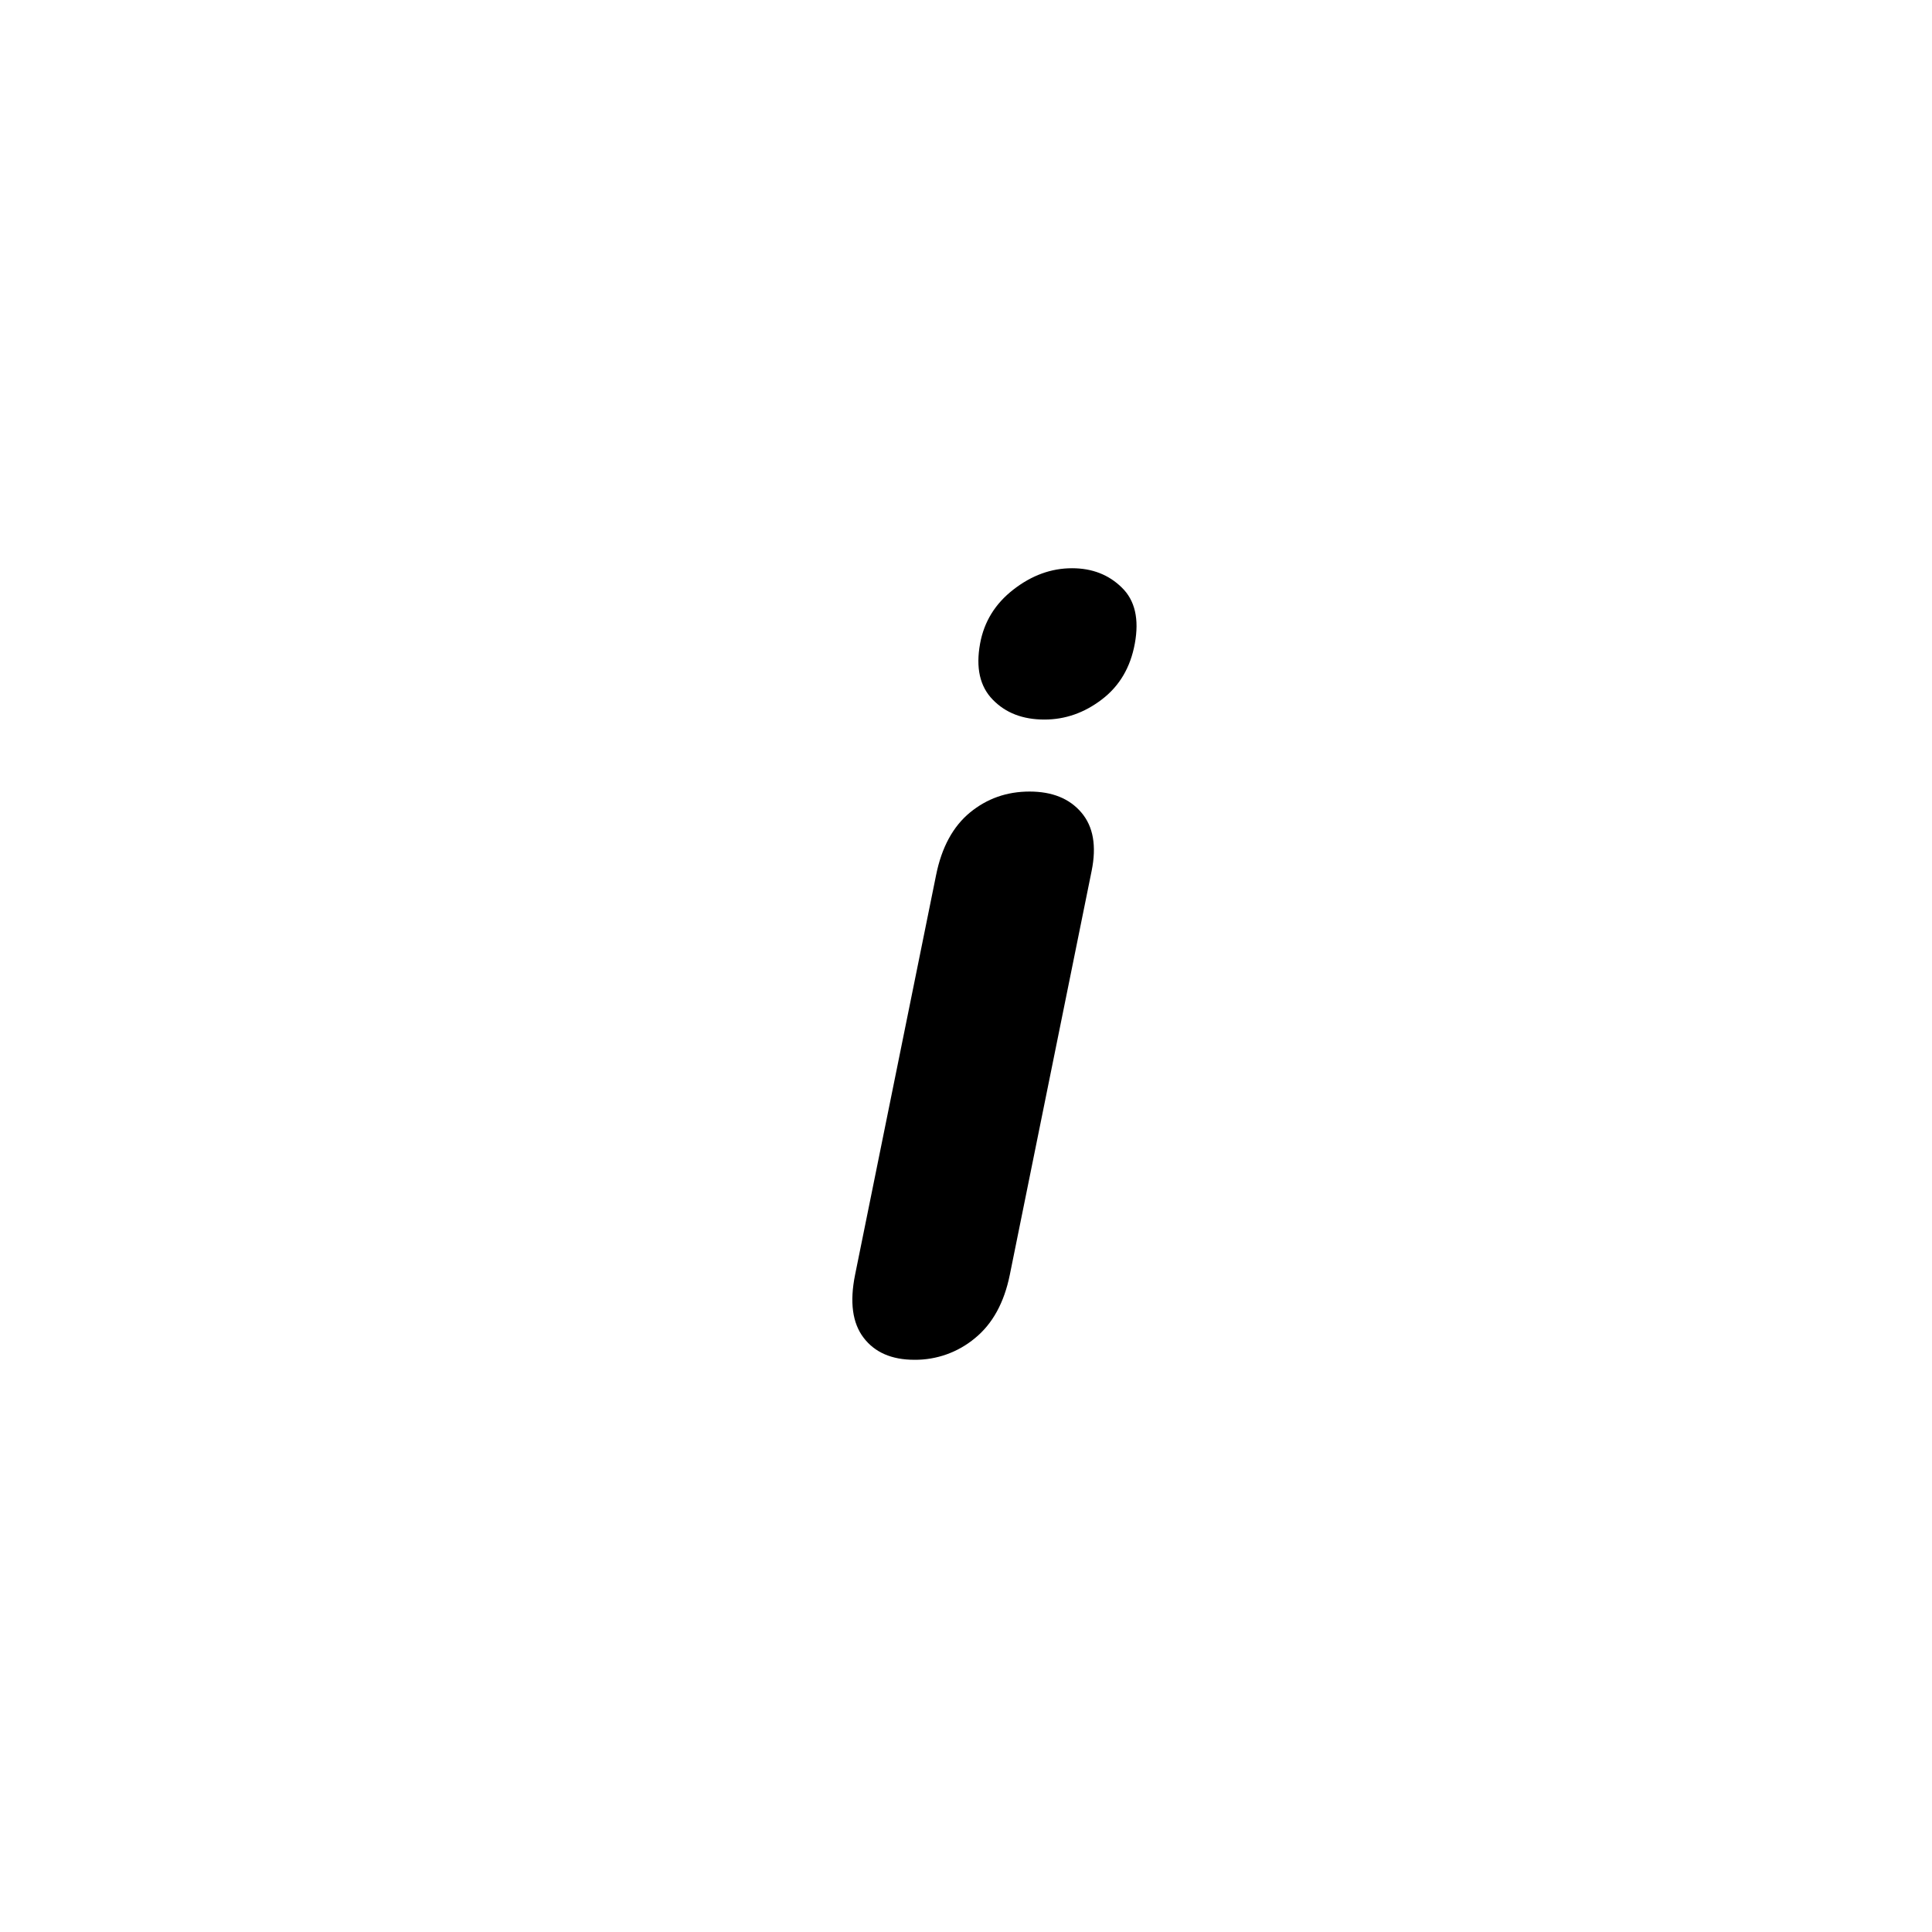
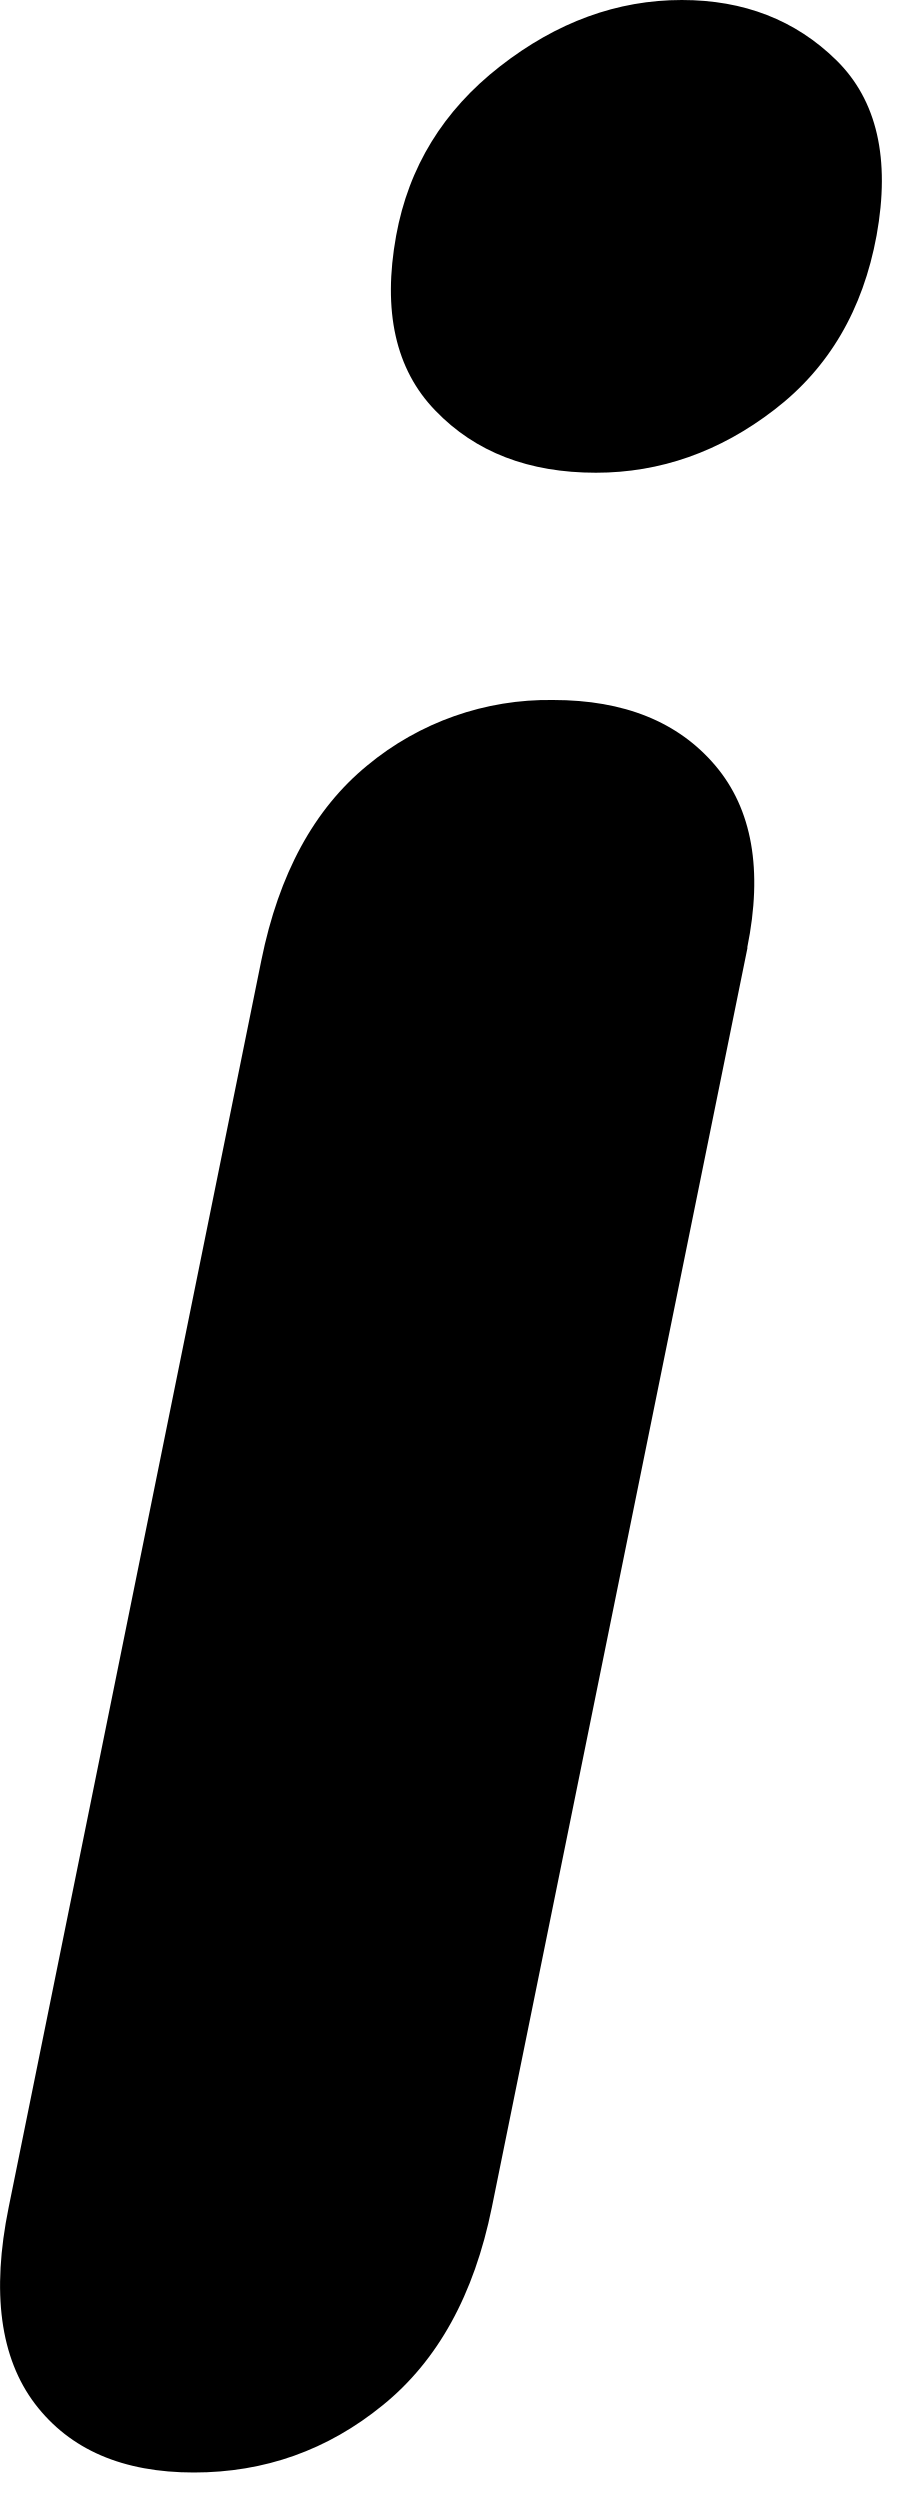
- <svg xmlns="http://www.w3.org/2000/svg" width="34" height="34">
-   <path d="M19.211 15.326l-1.44 7.108c-.1.493-.305.865-.615 1.117a1.64 1.64 0 0 1-1.064.379c-.4 0-.697-.13-.894-.388-.197-.258-.247-.627-.15-1.108l1.426-7.036c.098-.486.297-.853.597-1.1.299-.245.648-.368 1.047-.368.399 0 .703.123.912.369.21.246.27.588.181 1.027zm-.831-2.663c-.38 0-.682-.116-.909-.35-.227-.232-.301-.561-.223-.987.07-.385.266-.703.588-.952.322-.25.665-.374 1.03-.374.353 0 .645.113.876.34.232.225.308.554.229.986-.077.42-.27.747-.58.983-.308.236-.646.354-1.011.354z" />
+ <svg xmlns="http://www.w3.org/2000/svg" viewBox="0 0 4 11">
+   <path d="M3.289 4.17L2.164 9.713c-.078.384-.238.674-.48.87-.243.198-.52.296-.831.296-.312 0-.545-.1-.699-.302-.153-.202-.192-.49-.116-.864L1.15 4.225c.077-.38.232-.665.466-.857a1.25 1.25 0 01.818-.288c.312 0 .55.096.713.288.163.192.21.46.141.801zm-.667-2.09c-.295 0-.53-.09-.706-.273-.176-.181-.233-.439-.173-.77.055-.302.207-.55.457-.745C2.45.097 2.716 0 3 0c.273 0 .5.088.68.265.179.176.238.434.177.771-.06.327-.21.583-.45.767-.24.185-.502.277-.785.277z" />
</svg>
